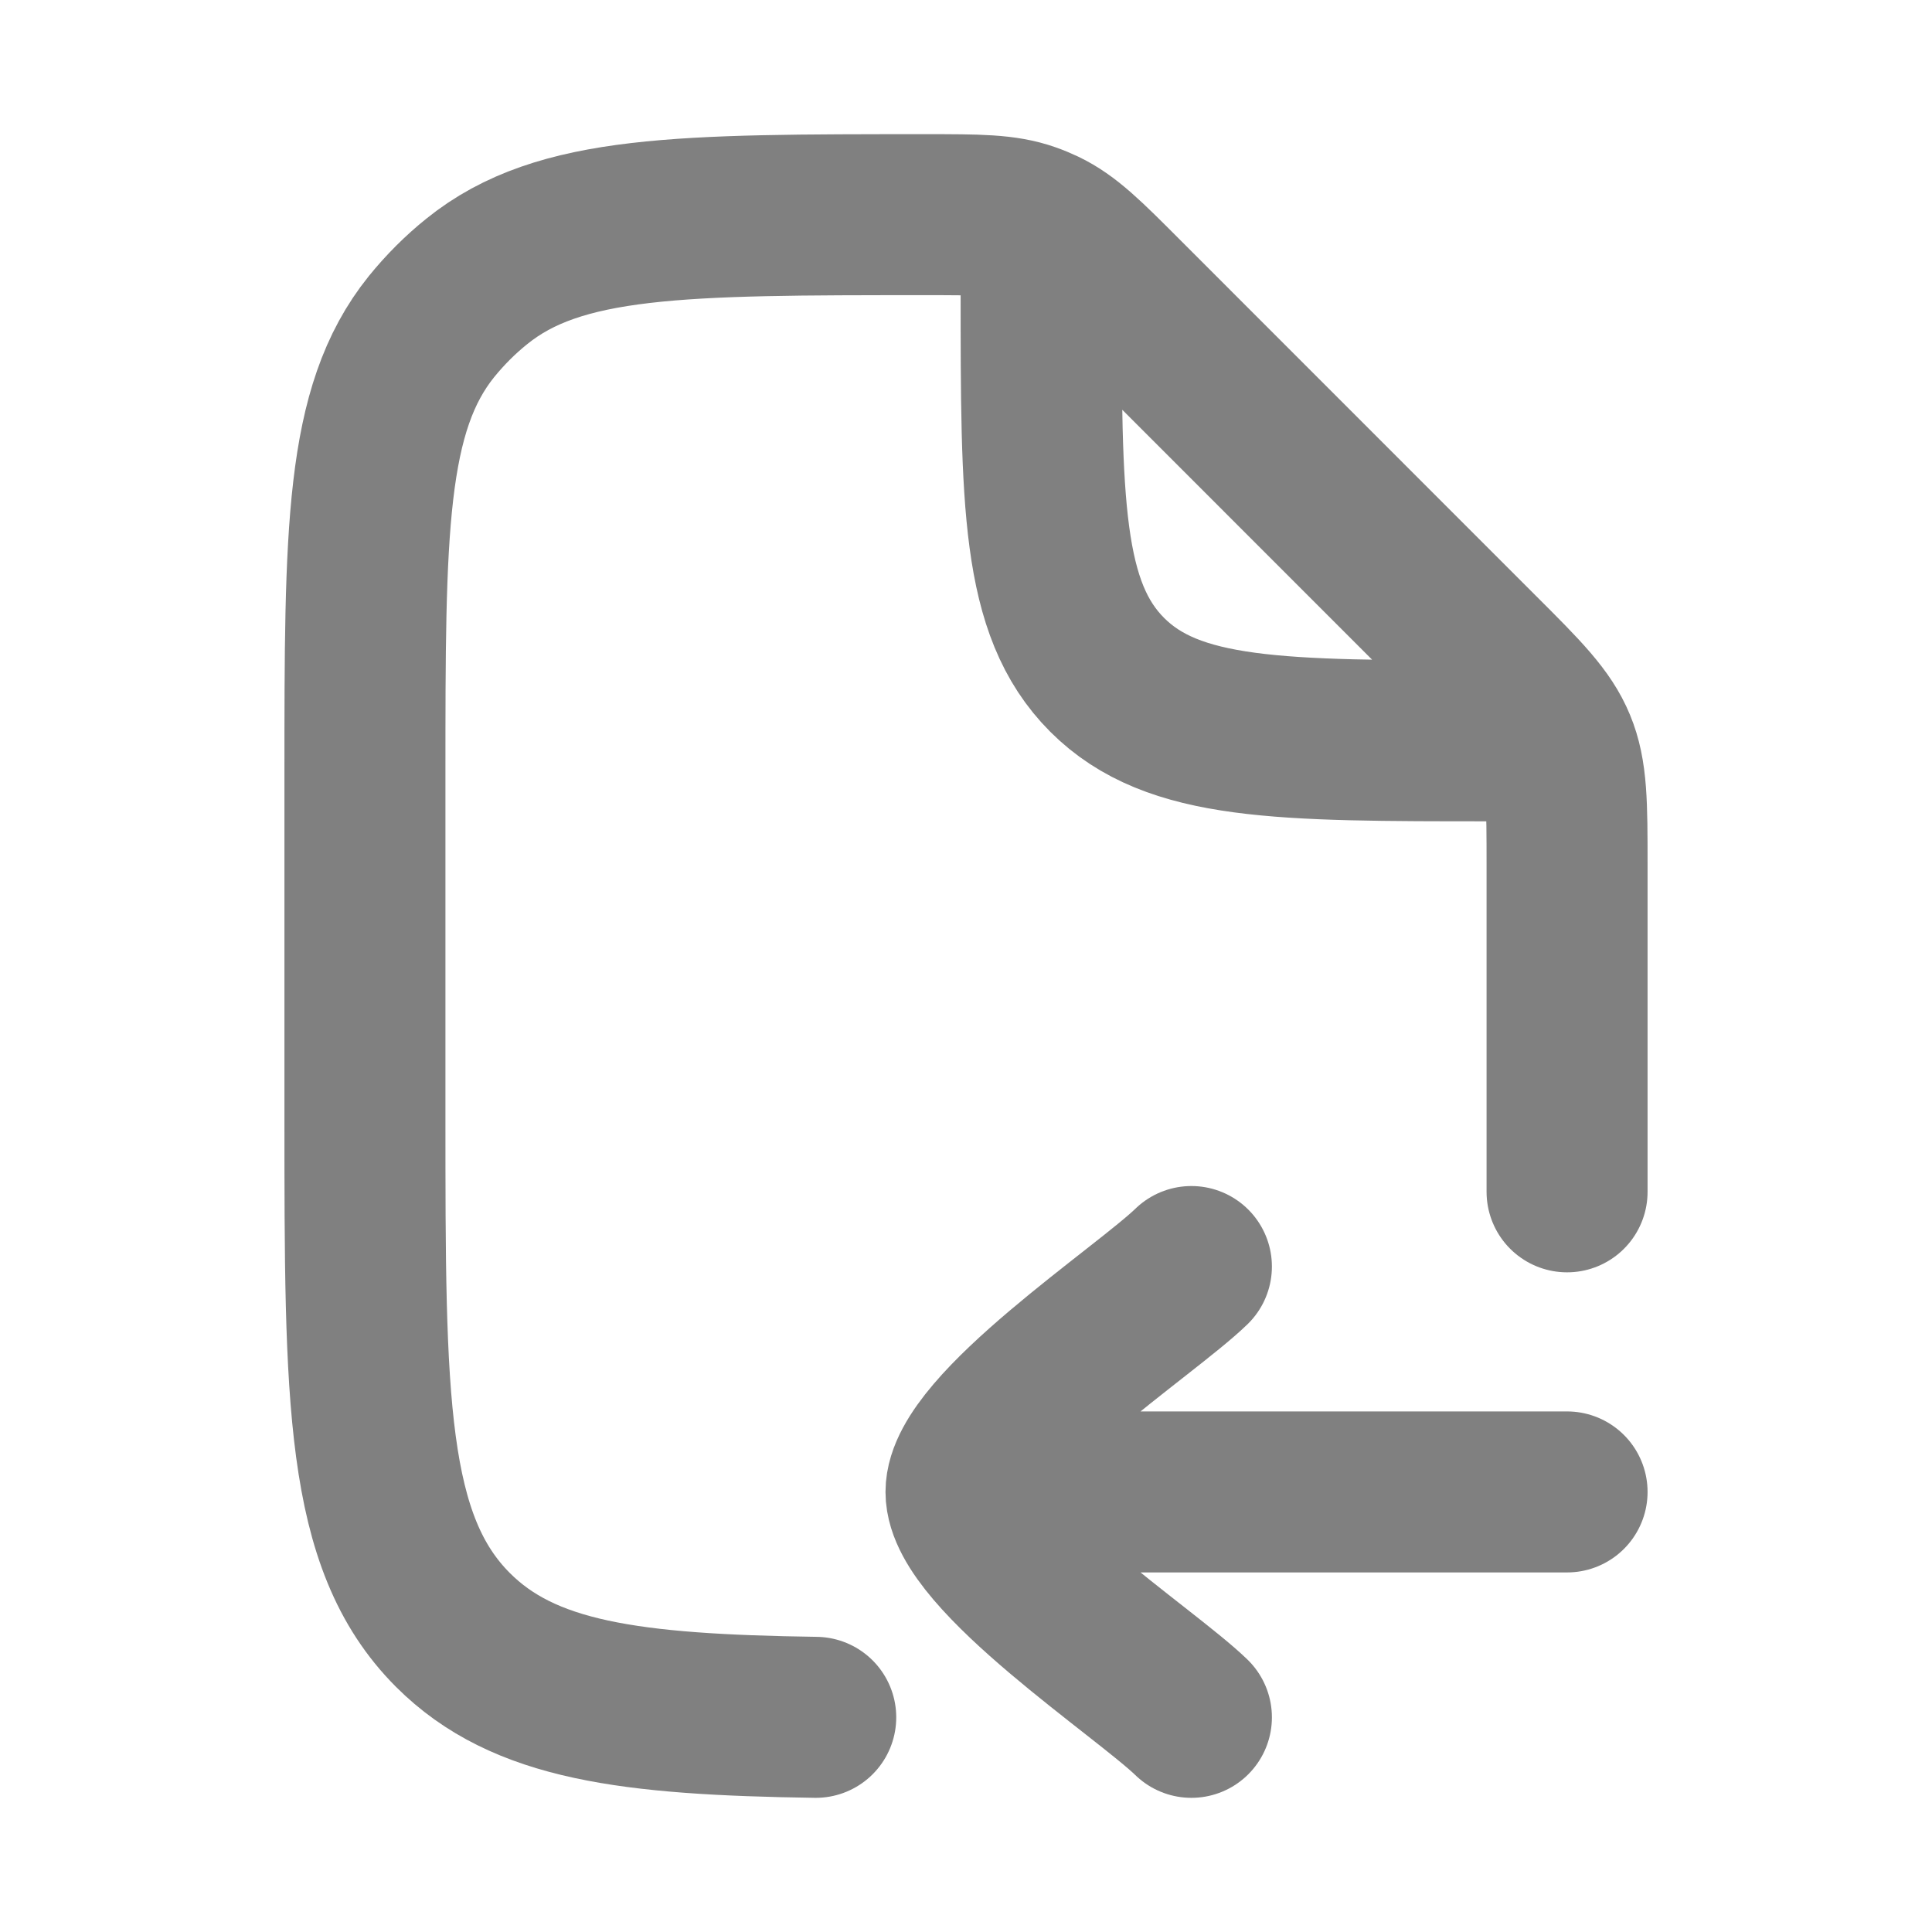
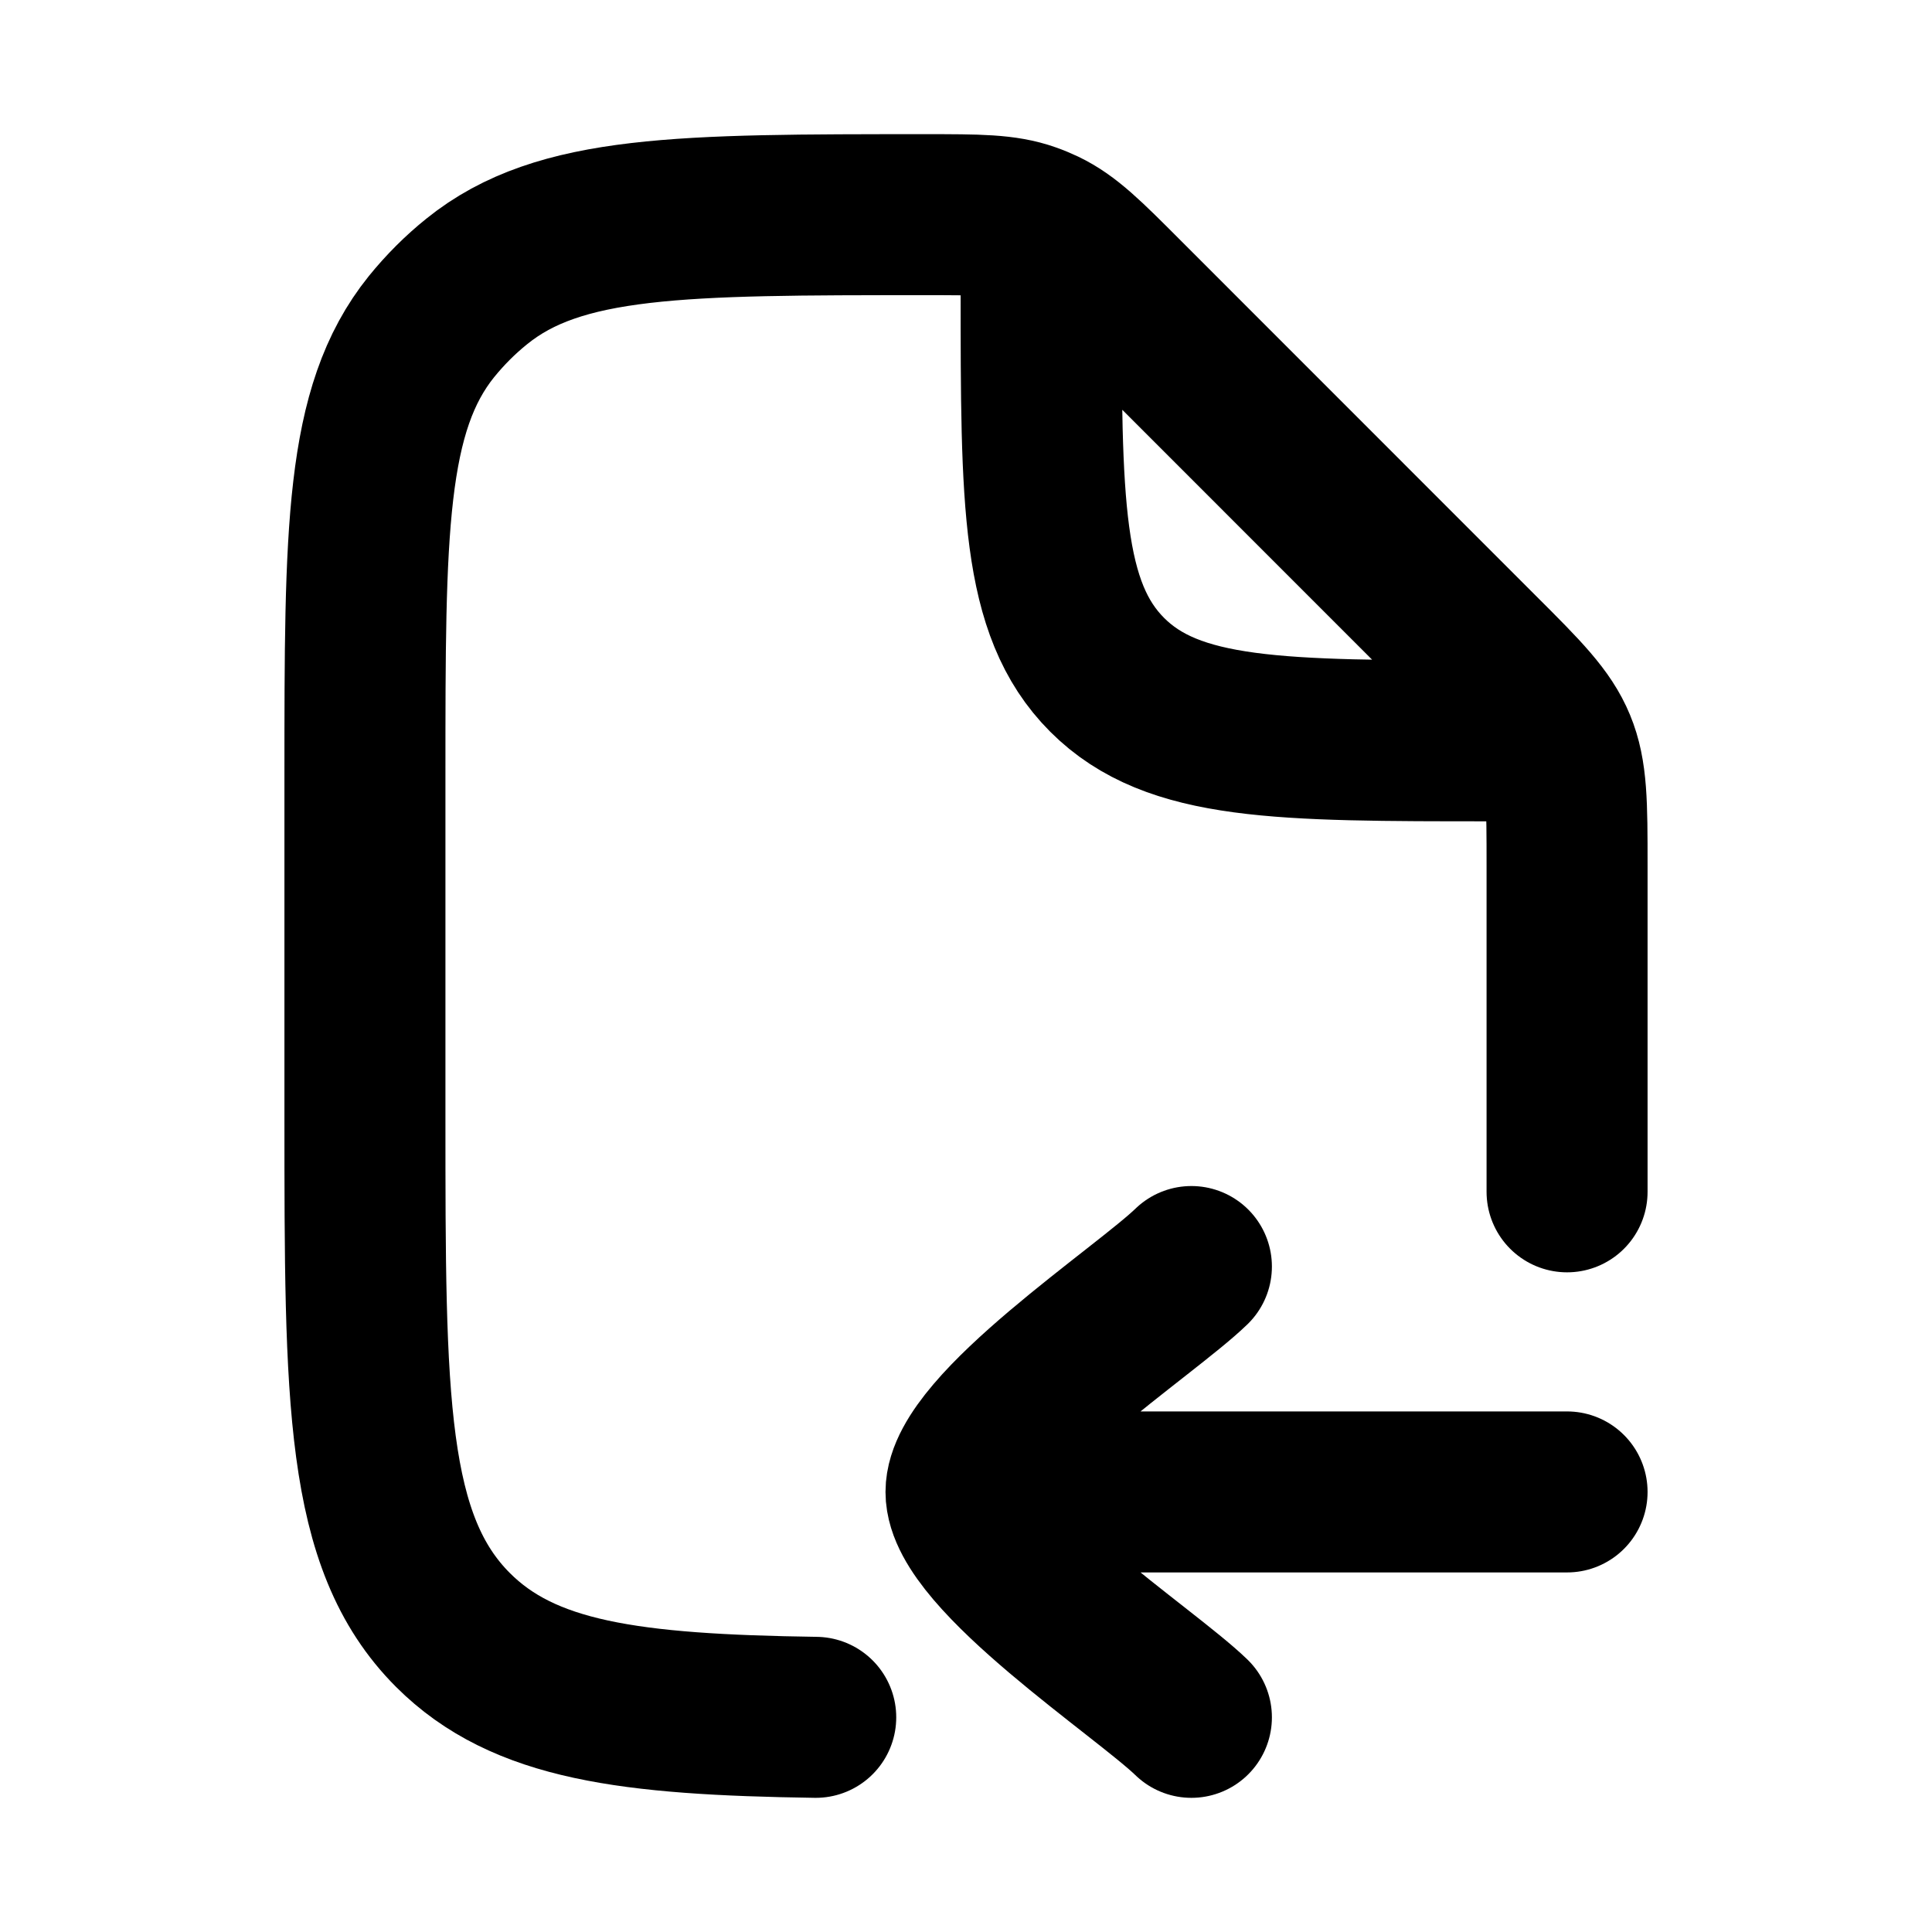
<svg xmlns="http://www.w3.org/2000/svg" width="18" height="18" viewBox="0 0 18 18" fill="none">
-   <path d="M14.6 11.104V8.062C14.6 7.49 14.6 7.204 14.493 6.946C14.387 6.689 14.185 6.486 13.78 6.082L10.464 2.765C10.115 2.415 9.941 2.241 9.724 2.137C9.679 2.116 9.633 2.096 9.586 2.08C9.36 2 9.113 2 8.619 2C6.348 2 5.212 2 4.443 2.621C4.287 2.746 4.146 2.888 4.02 3.043C3.4 3.813 3.4 4.949 3.4 7.221V10.404C3.4 13.045 3.4 14.365 4.22 15.186C4.88 15.846 5.864 15.975 7.6 16M9.7 2.35V2.7C9.7 4.681 9.7 5.671 10.315 6.287C10.93 6.902 11.92 6.902 13.9 6.902H14.25" stroke="#808080" stroke-width="1.5" stroke-linecap="round" stroke-linejoin="round" />
-   <path d="M11.1 16C10.675 15.587 9 14.488 9 13.9C9 13.312 10.675 12.213 11.1 11.8M9.7 13.9H14.6" stroke="#808080" stroke-width="1.5" stroke-linecap="round" stroke-linejoin="round" />
+   <path d="M14.6 11.104V8.062C14.6 7.49 14.6 7.204 14.493 6.946C14.387 6.689 14.185 6.486 13.78 6.082L10.464 2.765C10.115 2.415 9.941 2.241 9.724 2.137C9.679 2.116 9.633 2.096 9.586 2.08C9.36 2 9.113 2 8.619 2C6.348 2 5.212 2 4.443 2.621C4.287 2.746 4.146 2.888 4.02 3.043C3.4 3.813 3.4 4.949 3.4 7.221V10.404C3.4 13.045 3.4 14.365 4.22 15.186C4.88 15.846 5.864 15.975 7.6 16M9.7 2.35V2.7C9.7 4.681 9.7 5.671 10.315 6.287C10.93 6.902 11.92 6.902 13.9 6.902H14.25" stroke="currentColor" stroke-width="1.5" stroke-linecap="round" stroke-linejoin="round" />
+   <path d="M11.1 16C10.675 15.587 9 14.488 9 13.9C9 13.312 10.675 12.213 11.1 11.8M9.7 13.9H14.6" stroke="currentColor" stroke-width="1.5" stroke-linecap="round" stroke-linejoin="round" />
</svg>
